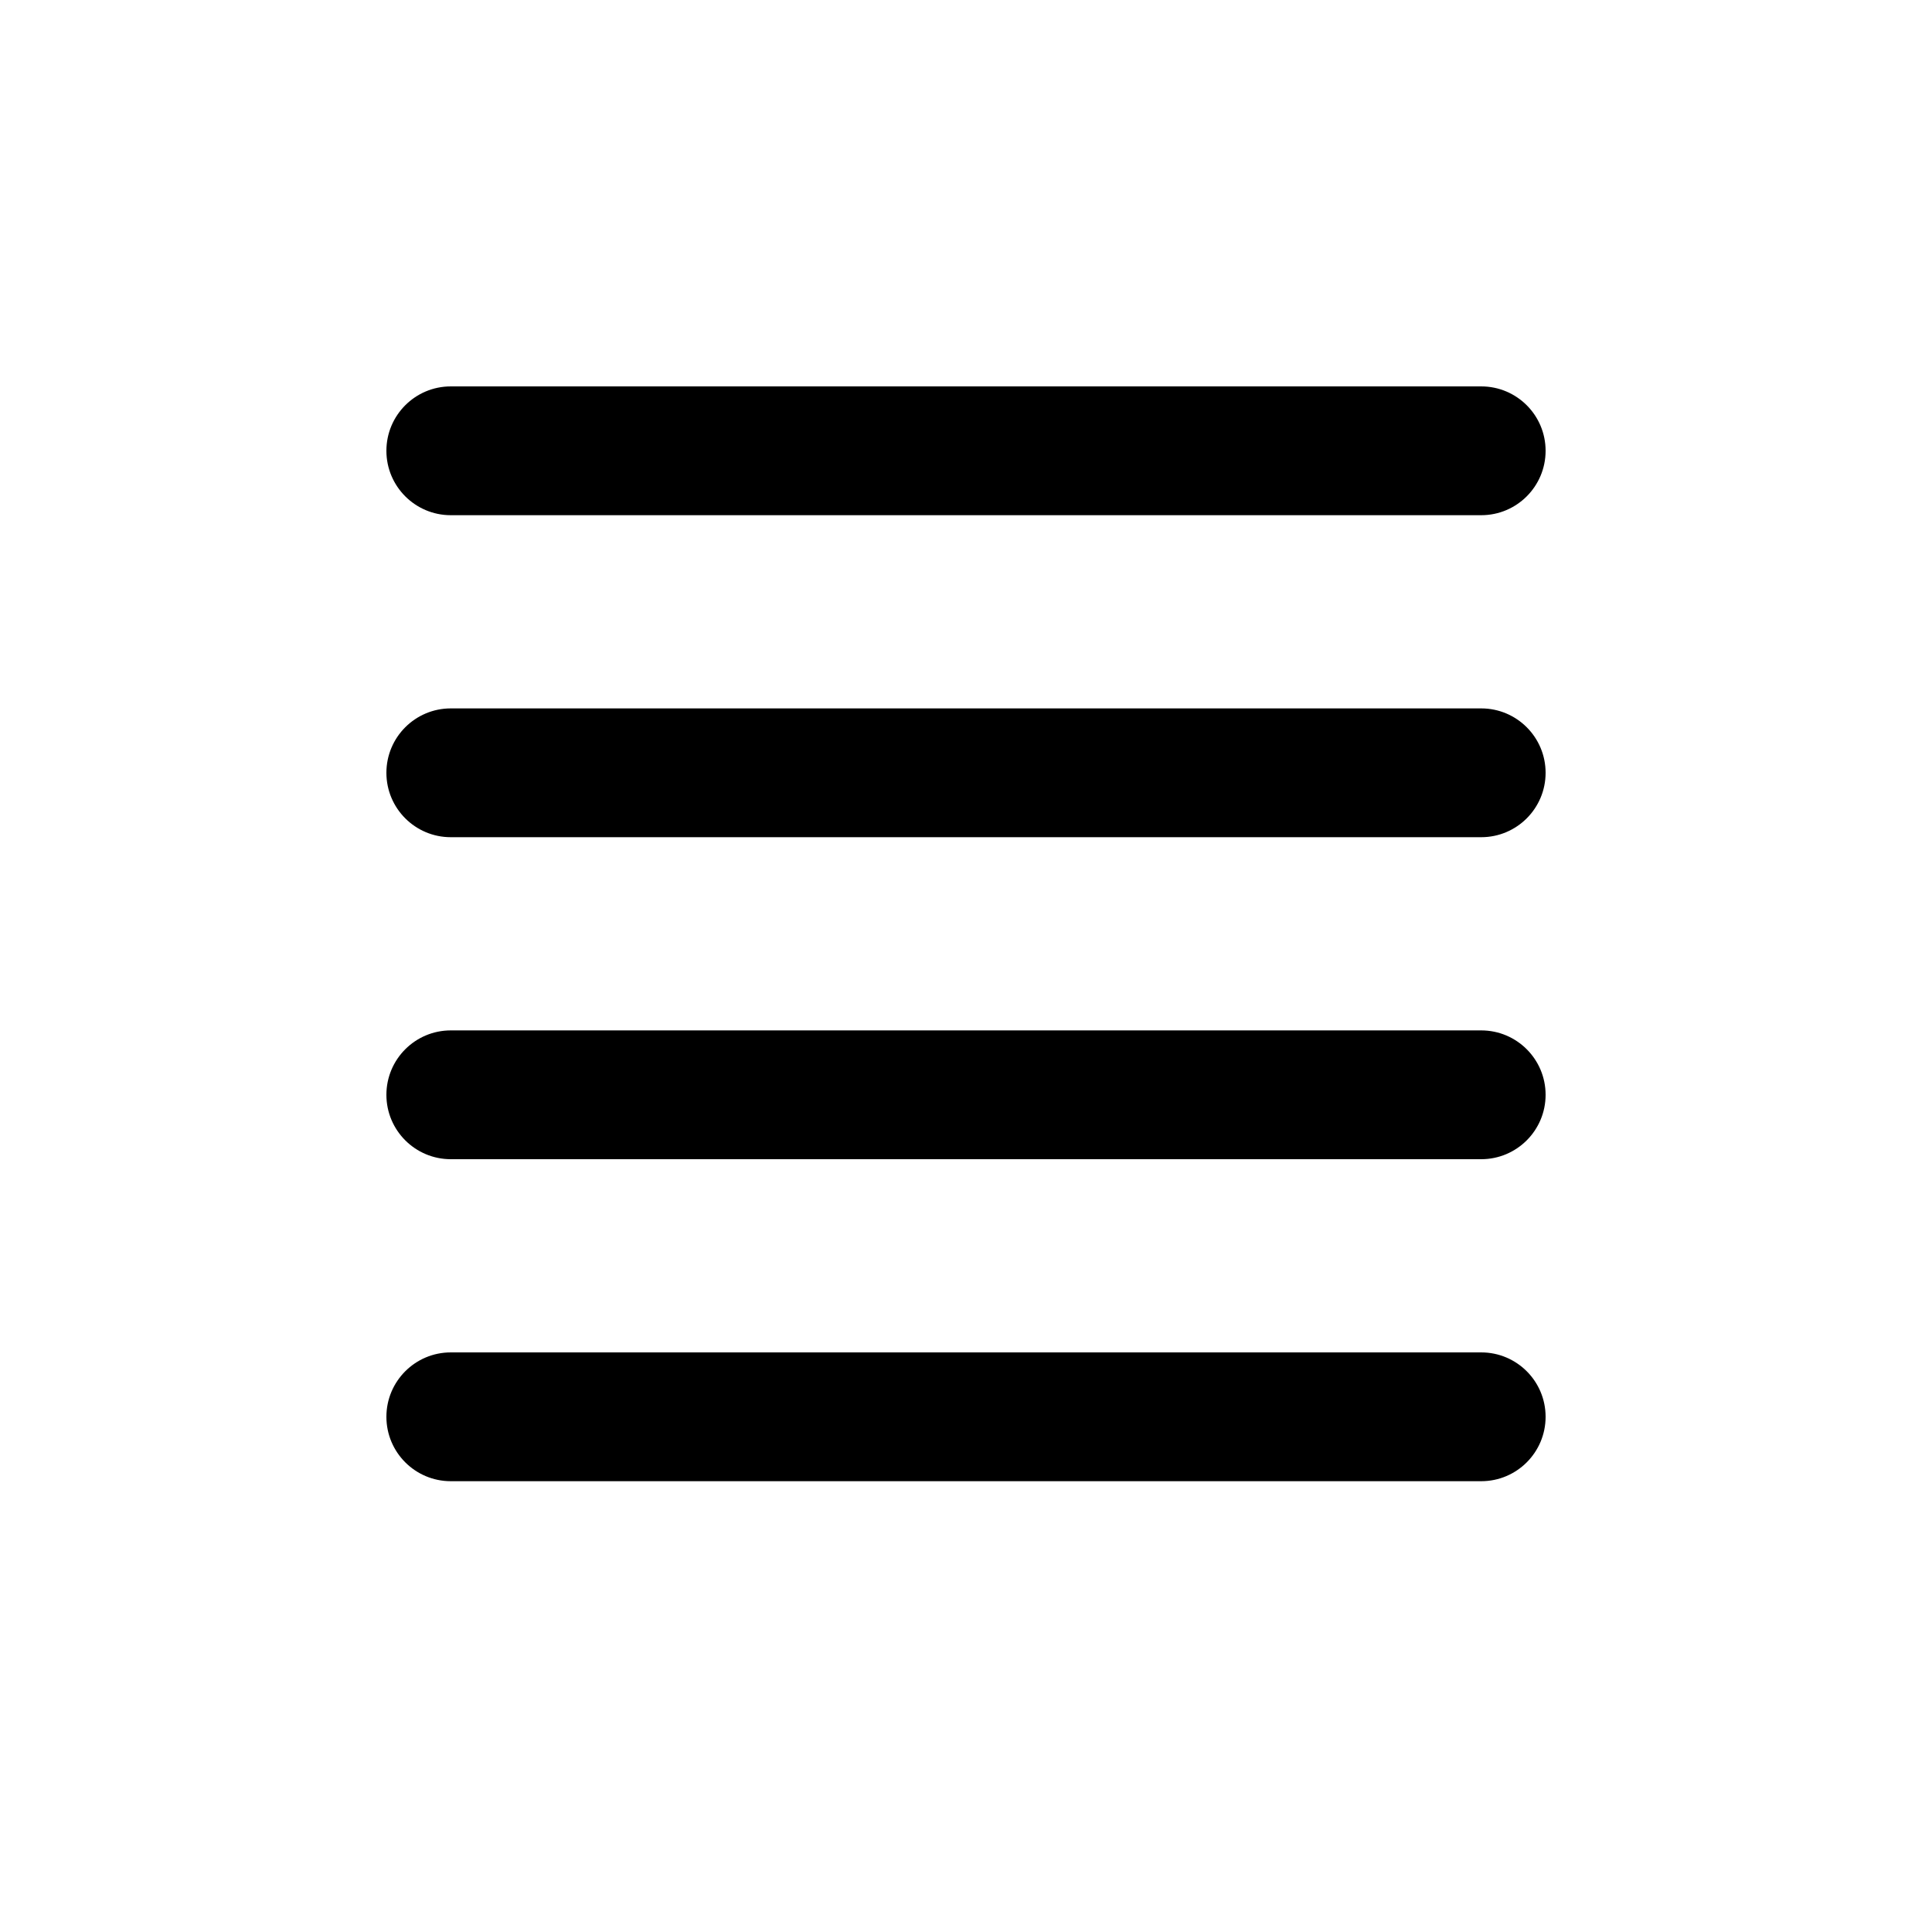
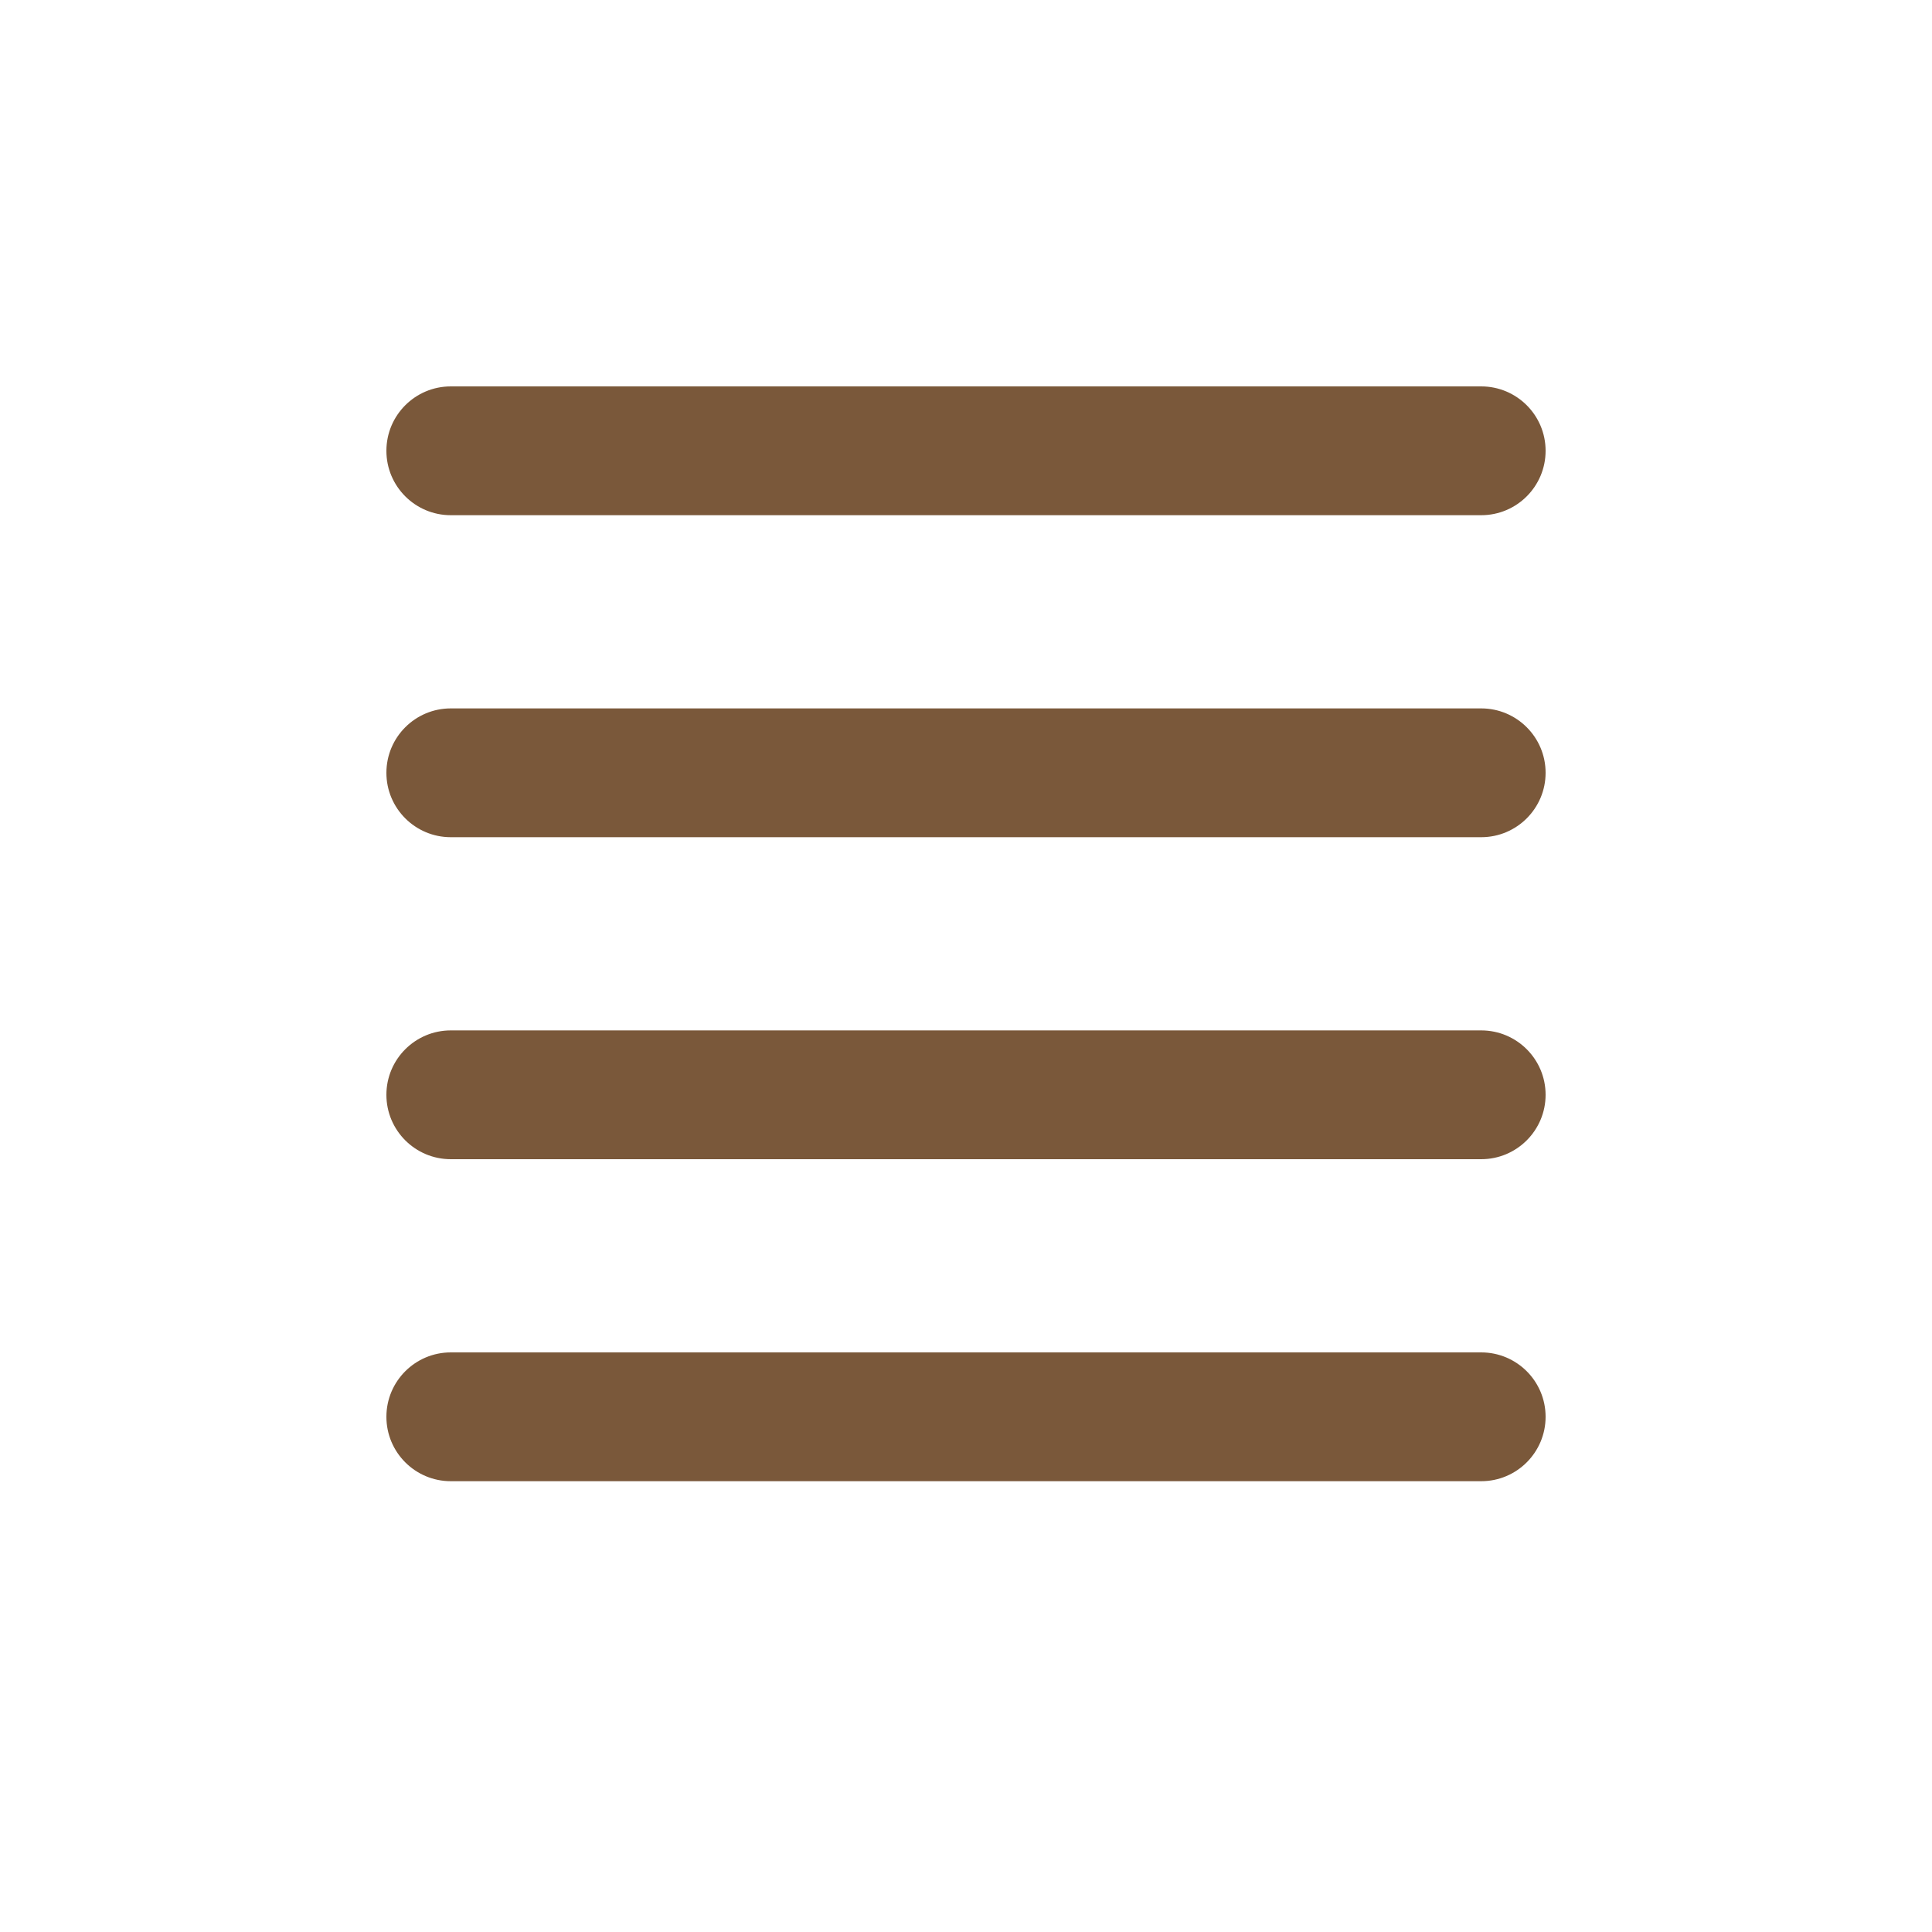
<svg xmlns="http://www.w3.org/2000/svg" width="30" height="30" viewBox="0 0 30 30" fill="none">
-   <rect x="6" y="6" width="18" height="2" rx="1" fill="#000" />
-   <rect x="6" y="11" width="18" height="2" rx="1" fill="#000" />
-   <rect x="6" y="16" width="18" height="2" rx="1" fill="#000" />
-   <rect x="6" y="21" width="18" height="2" rx="1" fill="#000" />
+   <rect x="6" y="6" width="18" height="2" rx="1" fill="#7a583a" />
+   <rect x="6" y="11" width="18" height="2" rx="1" fill="#7a583a" />
+   <rect x="6" y="16" width="18" height="2" rx="1" fill="#7a583a" />
+   <rect x="6" y="21" width="18" height="2" rx="1" fill="#7a583a" />
</svg>
